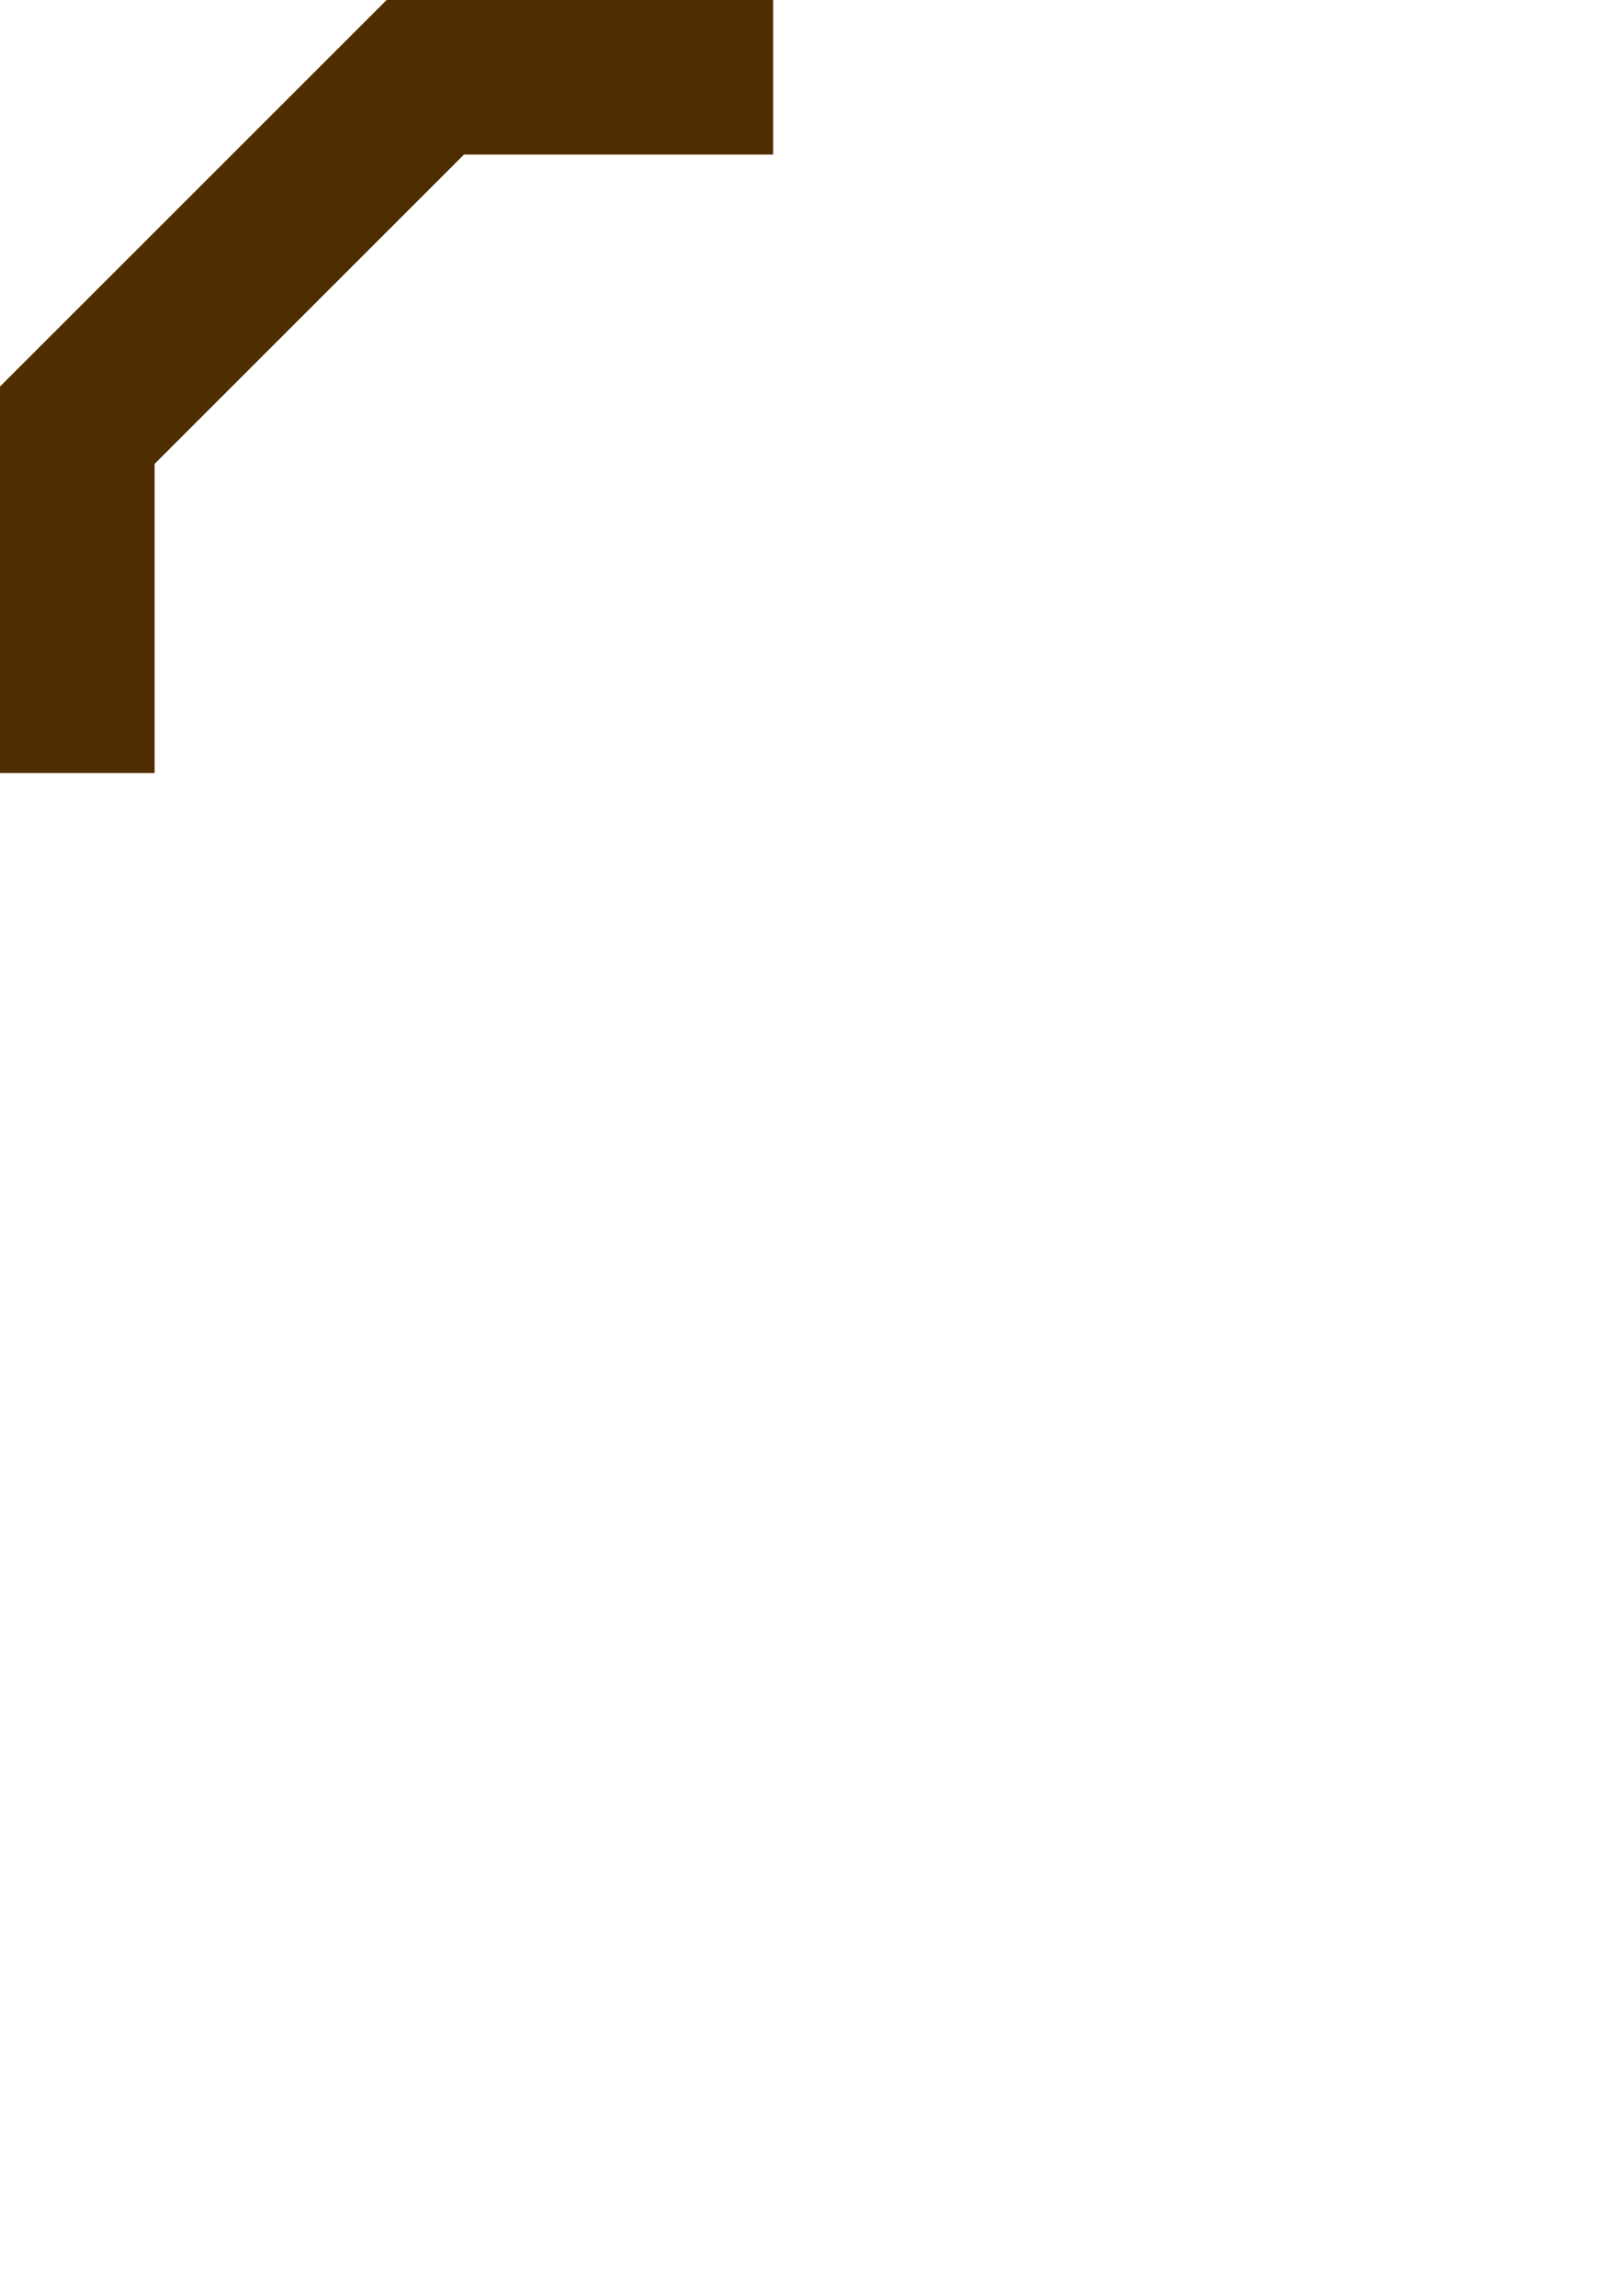
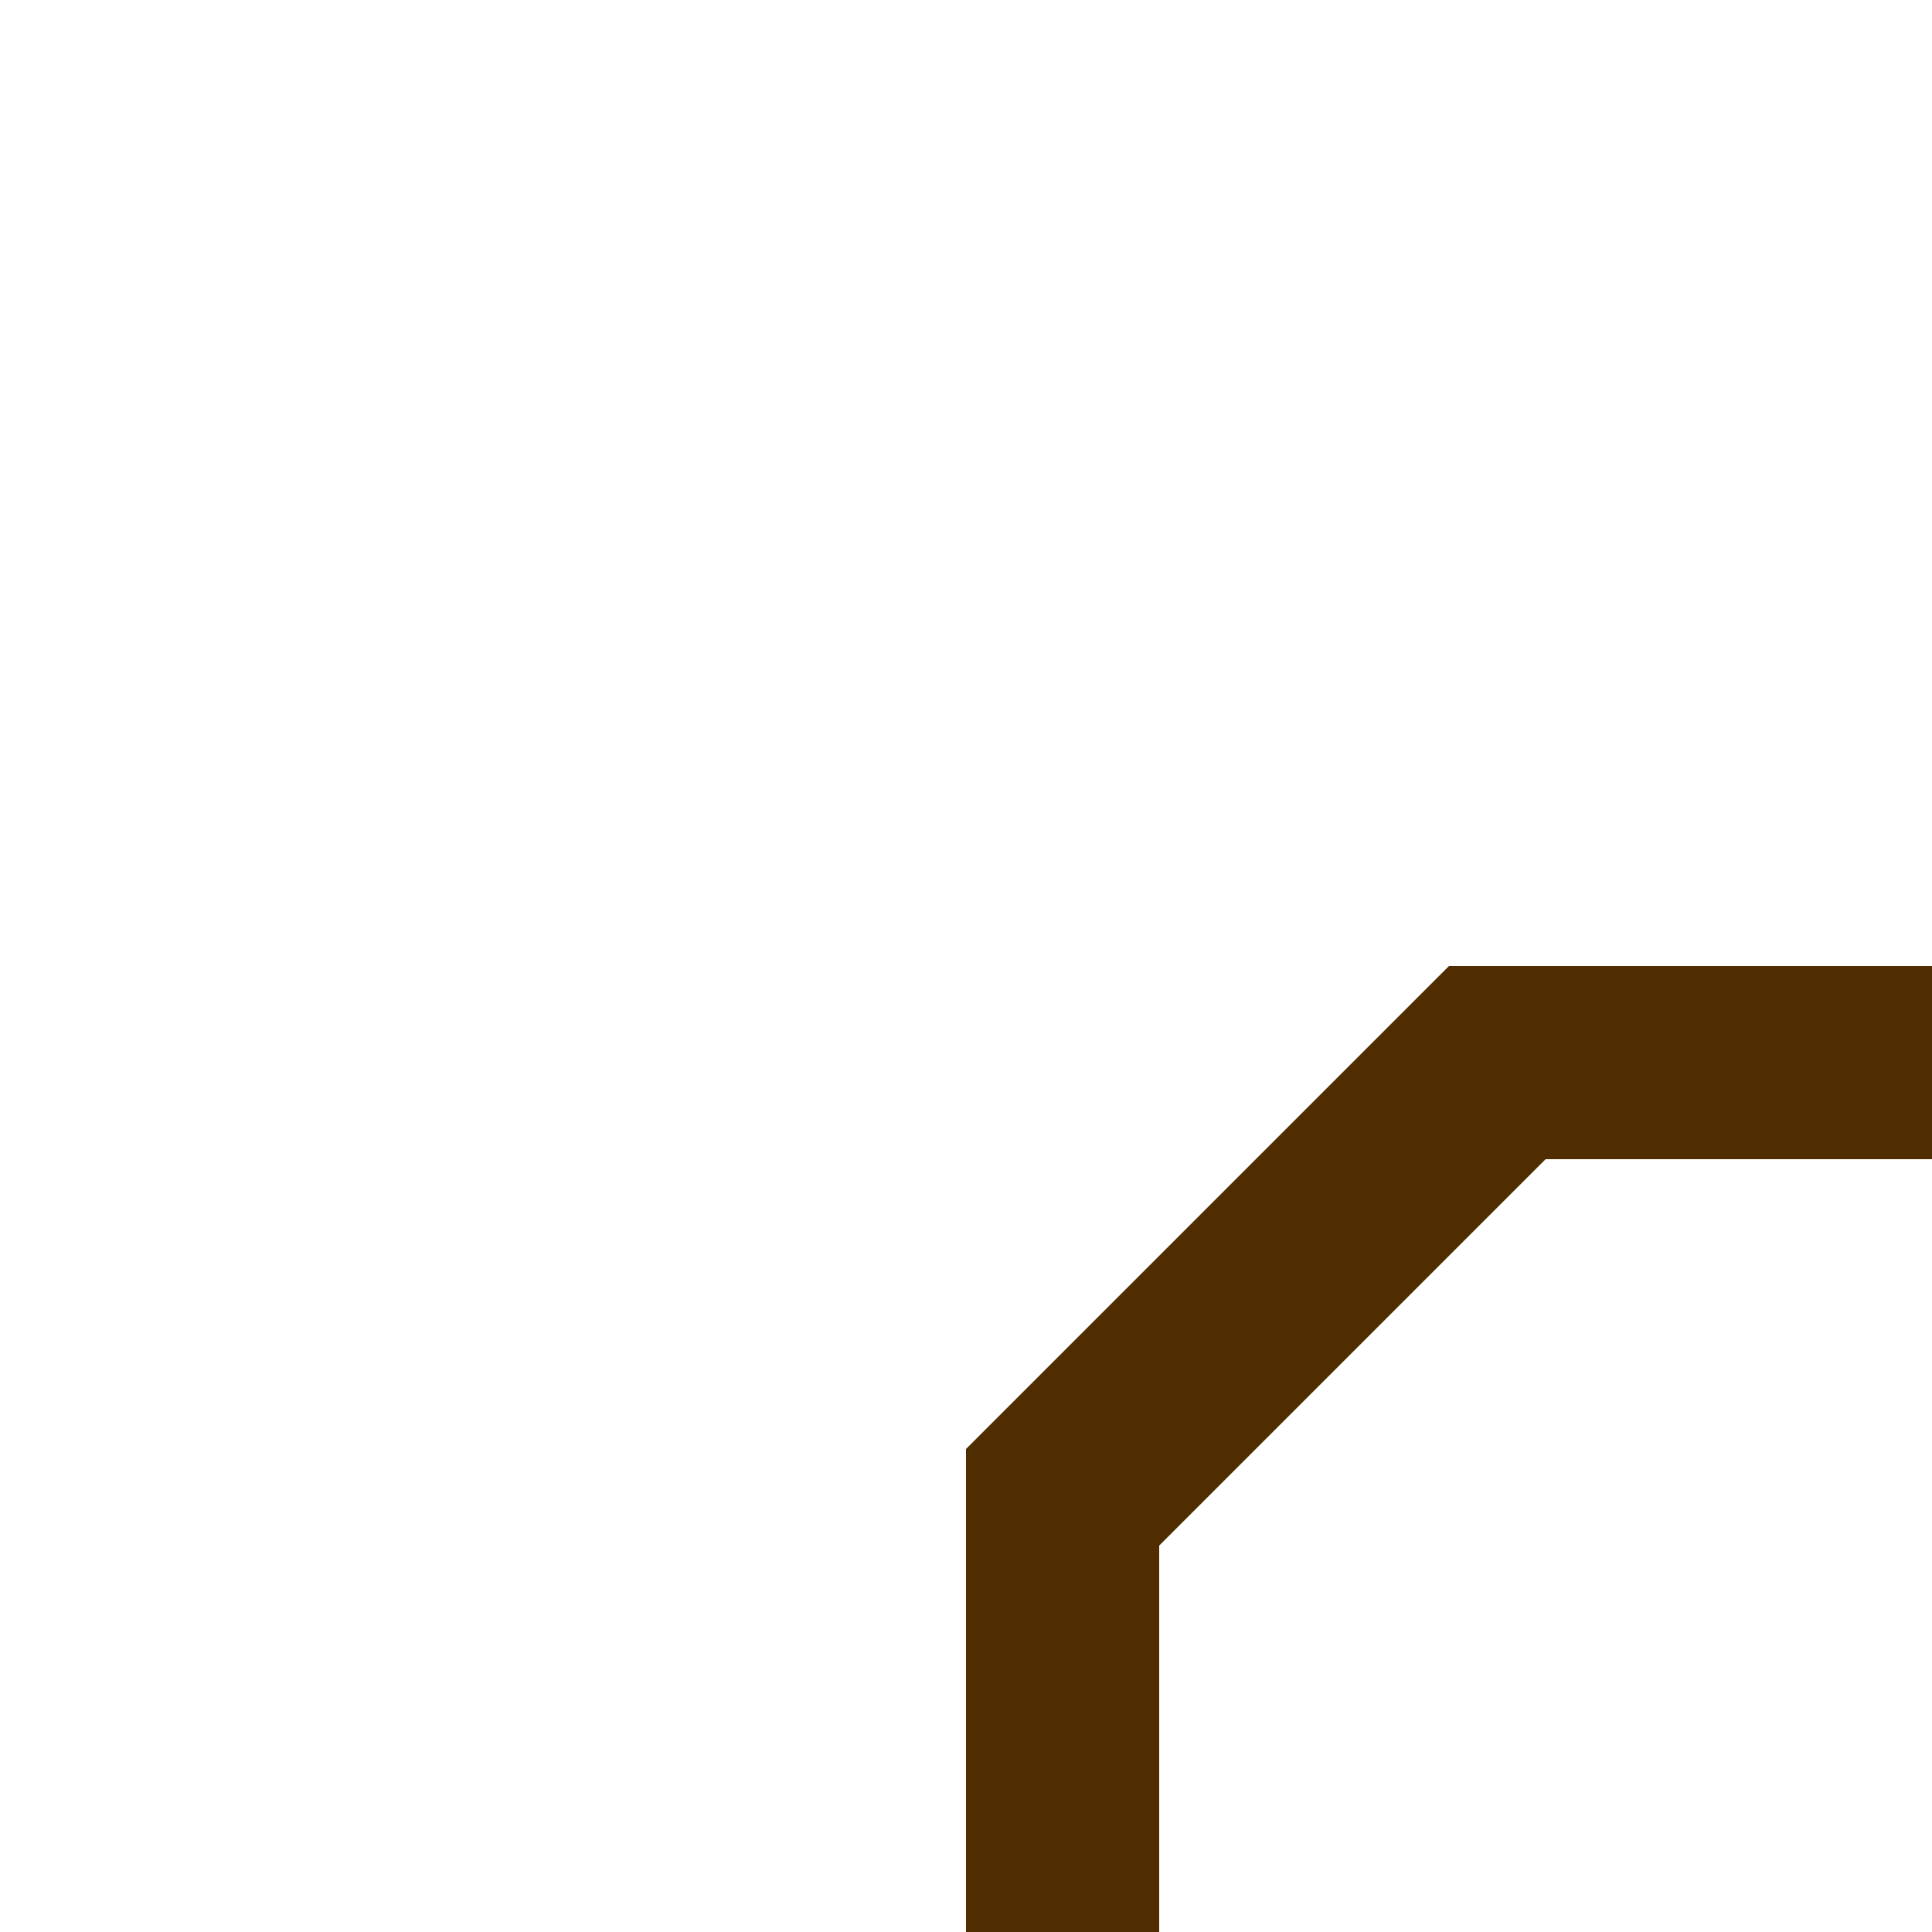
- <svg xmlns="http://www.w3.org/2000/svg" width="210mm" height="297mm" viewBox="0 0 210 297" version="1.1" id="svg8">
+ <svg xmlns="http://www.w3.org/2000/svg" width="100mm" height="100mm" viewBox="0 0 100 100" version="1.1" id="svg8">
  <defs id="defs2" />
  <g id="layer2" style="display:none">
    <rect style="display:inline;fill:#502d00;fill-opacity:1;stroke:none;stroke-width:0.1;stop-color:#000000" id="rect848-6" width="20" height="100" x="-2.8421709e-14" y="0" />
  </g>
  <g id="layer3" style="display:none">
    <rect style="display:inline;fill:#502d00;fill-opacity:1;stroke:none;stroke-width:0.1;stop-color:#000000" id="rect848" width="20" height="100" x="0" y="-100" transform="rotate(90)" />
  </g>
  <g id="layer4" style="display:none">
    <path style="display:inline;fill:#502d00;fill-opacity:1;stroke:#000000;stroke-width:0.265px;stroke-linecap:butt;stroke-linejoin:miter;stroke-opacity:1" d="M 100.132,0.132 V 50.132 C 83.466,66.799 66.799,83.466 50.132,100.132 H 0.132 V 80.132 H 40.132 l 40,-40 V 0.132 Z" id="path835-6" />
  </g>
  <g id="layer5" style="display:none">
    <path style="display:inline;fill:#502d00;fill-opacity:1;stroke:none;stroke-width:0.265px;stroke-linecap:butt;stroke-linejoin:miter;stroke-opacity:1" d="M 0,-1.3e-6 H 50 C 66.667,16.667 83.333,33.333 100,50 v 50 H 80 V 60 L 40,20 H 0 Z" id="path835-0" />
  </g>
  <g id="layer6" style="display:inline">
-     <path style="display:inline;fill:#502d00;fill-opacity:1;stroke:none;stroke-width:0.265px;stroke-linecap:butt;stroke-linejoin:miter;stroke-opacity:1" d="M 0,100 V 50 C 16.667,33.333 33.333,16.667 50,0 h 50 V 20 H 60 L 20,60 v 40 z" id="path835" />
+     <path style="display:inline;fill:#502d00;fill-opacity:1;stroke:none;stroke-width:0.132px;stroke-linecap:butt;stroke-linejoin:miter;stroke-opacity:1" d="M 50,100 V 75 C 58.333,66.667 66.667,58.333 75,50 h 25 V 60 H 80 L 60,80 v 20 z" id="path835" />
  </g>
  <g id="layer7" style="display:none">
    <path style="display:inline;fill:#502d00;fill-opacity:1;stroke:none;stroke-width:0.265px;stroke-linecap:butt;stroke-linejoin:miter;stroke-opacity:1" d="M 100,100 H 50 C 33.333,83.333 16.667,66.667 0,50 V 0 h 20 v 40 l 40,40 h 40 z" id="path835-3" />
  </g>
</svg>
